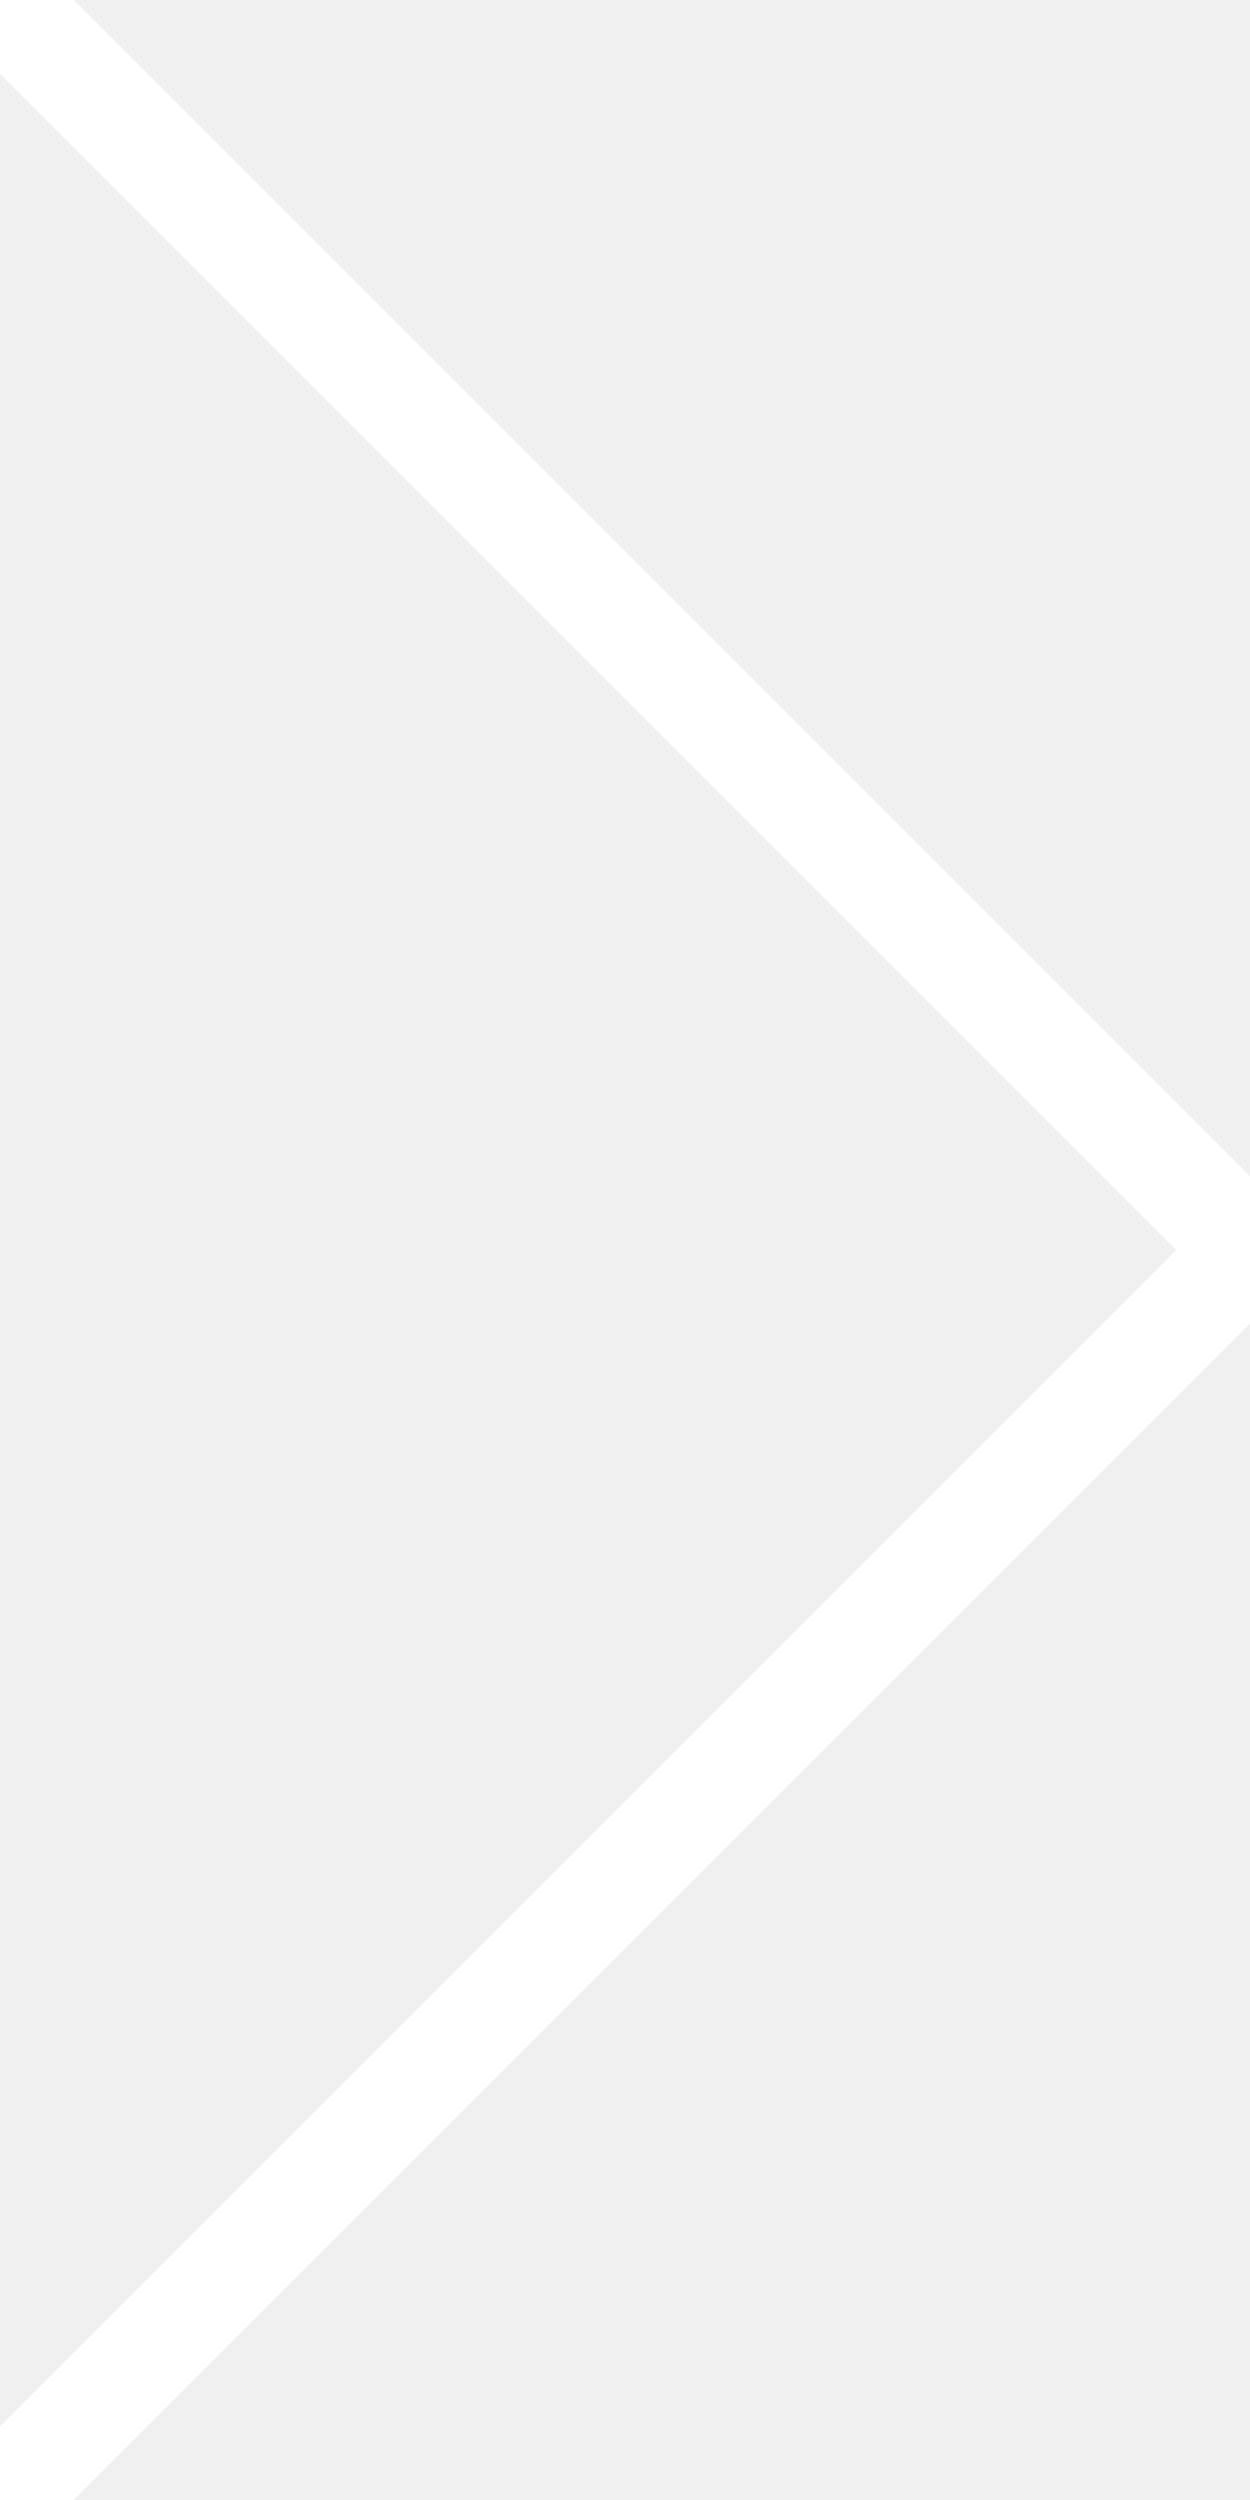
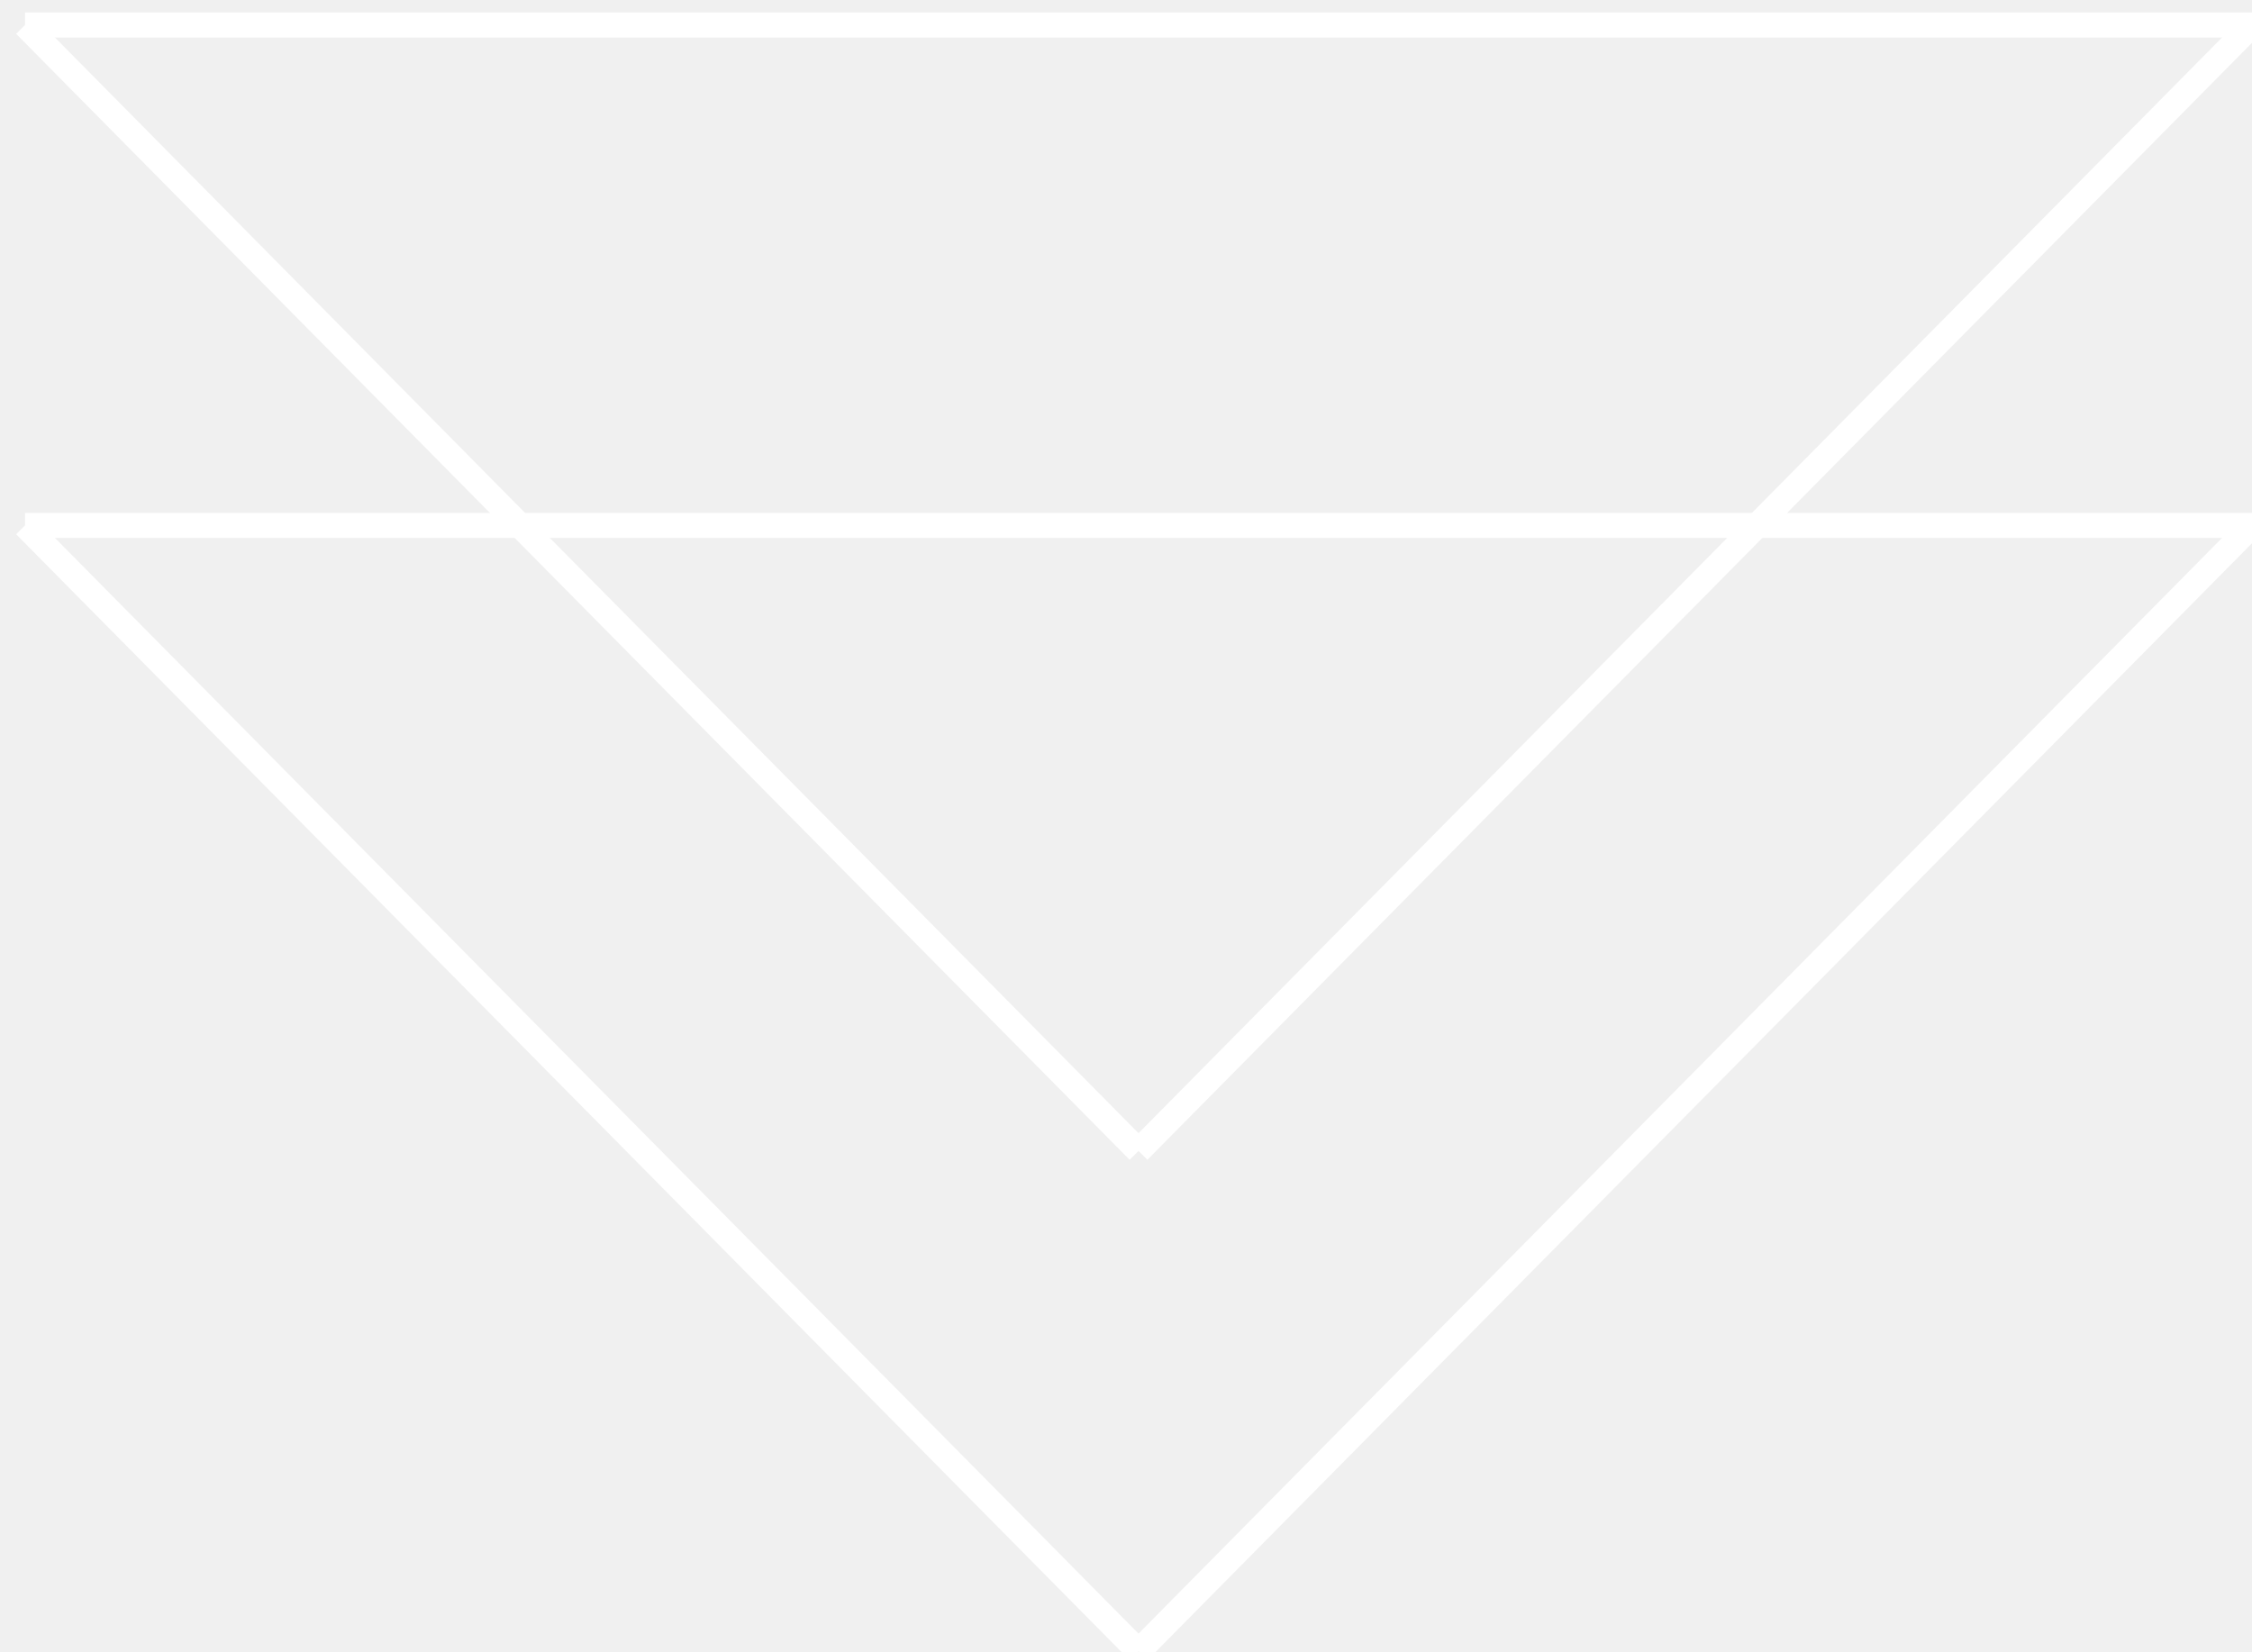
- <svg xmlns="http://www.w3.org/2000/svg" width="18px" height="36px" viewBox="0 0 18 36" zoomAndPan="disable">
-   <line x1="0" y1="0" x2="18" y2="18" style="stroke:#ffffff;stroke-width:1.5" />
-   <line x1="0" y1="36" x2="18" y2="18" style="stroke:#ffffff;stroke-width:1.5" />
+ <svg xmlns="http://www.w3.org/2000/svg" width="90px" height="66px" viewBox="0 0 90 66" zoomAndPan="disable">
+   <line x1="1" y1="1" x2="90" y2="1" style="stroke:#fff;stroke-width:1" />
+   <line x1="1" y1="1" x2="45.5" y2="46" style="stroke:#fff;stroke-width:1" />
+   <line x1="90" y1="1" x2="45.5" y2="46" style="stroke:#fff;stroke-width:1" />
+   <line x1="1" y1="21" x2="90" y2="21" style="stroke:#fff;stroke-width:1" />
+   <line x1="1" y1="21" x2="45.5" y2="66" style="stroke:#fff;stroke-width:1" />
+   <line x1="90" y1="21" x2="45.5" y2="66" style="stroke:#fff;stroke-width:1" />
</svg>
